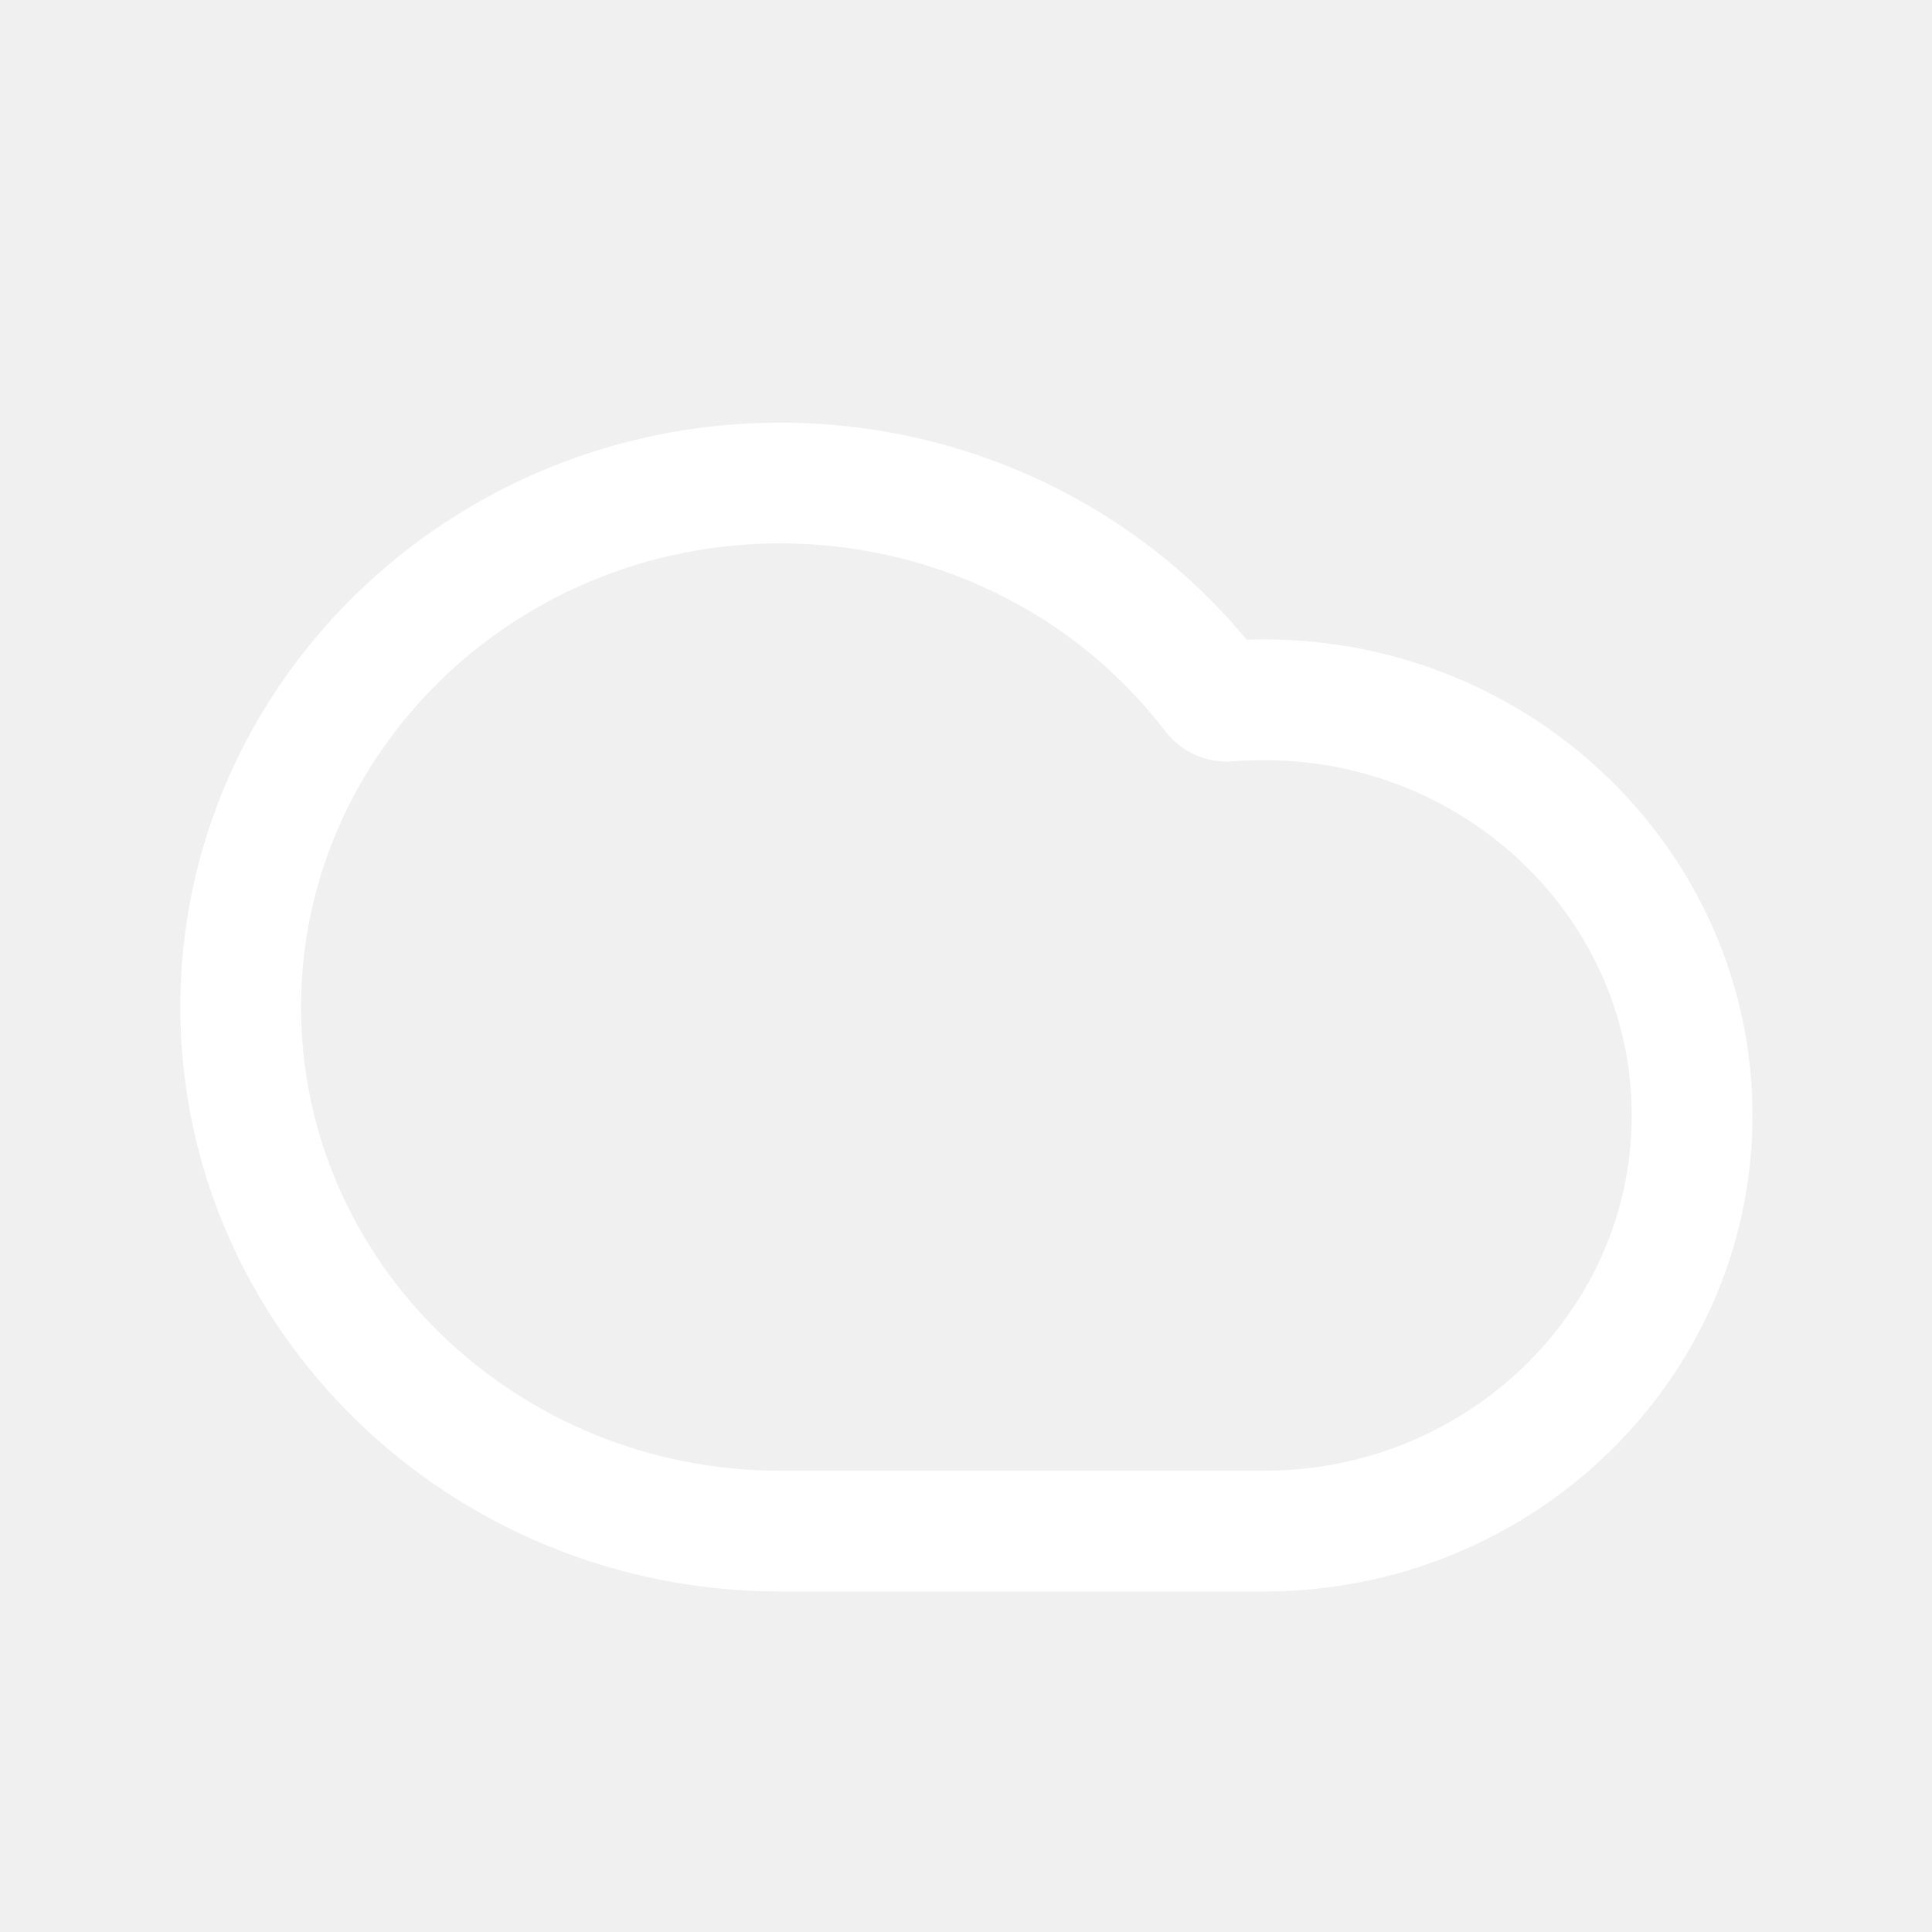
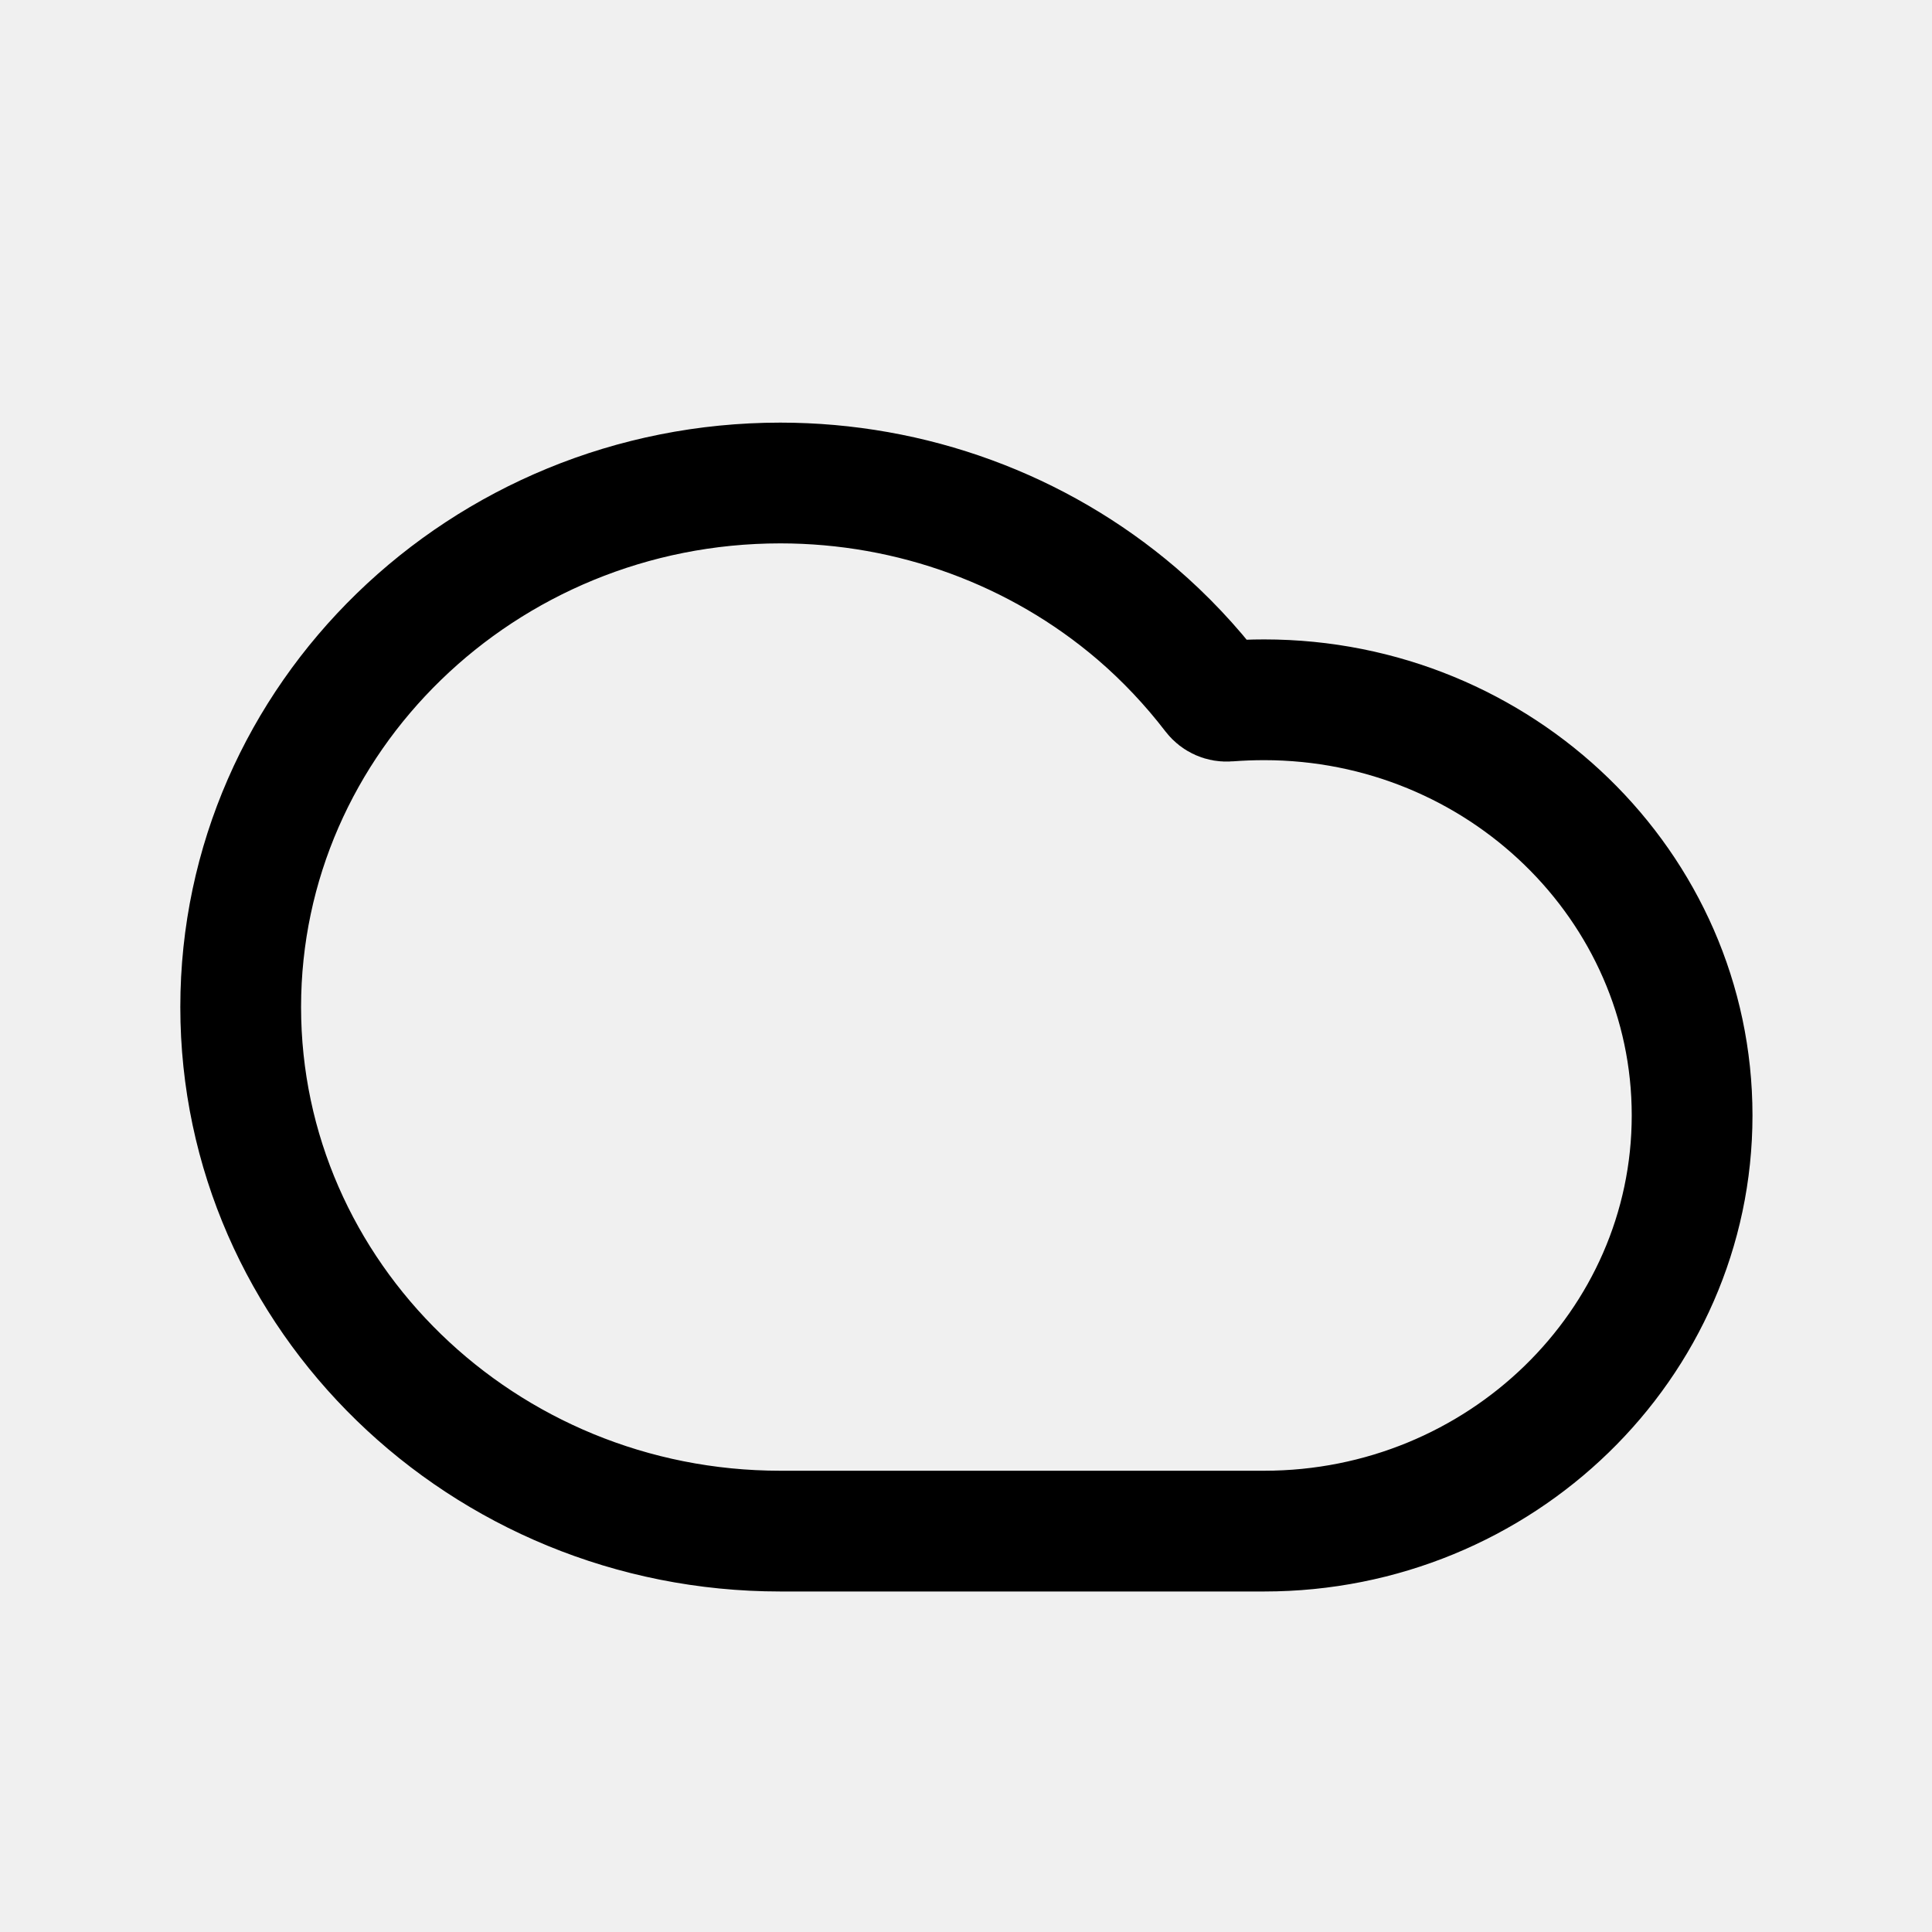
<svg xmlns="http://www.w3.org/2000/svg" width="24" height="24" viewBox="0 0 24 24" fill="none">
-   <path d="M9.693 19.02H15.704C18.635 19.02 21.02 16.703 21.02 13.856C21.02 11.009 18.635 8.693 15.704 8.693C15.552 8.693 15.403 8.699 15.255 8.71C15.184 8.716 15.116 8.686 15.073 8.63C14.792 8.264 14.474 7.926 14.121 7.623C12.896 6.576 11.325 6 9.693 6C5.997 6 2.99 8.92 2.99 12.51C2.99 16.1 5.997 19.02 9.693 19.02Z" stroke="white" stroke-width="1.5" />
+   <path d="M9.693 19.02H15.704C18.635 19.02 21.02 16.703 21.02 13.856C21.02 11.009 18.635 8.693 15.704 8.693C15.552 8.693 15.403 8.699 15.255 8.71C15.184 8.716 15.116 8.686 15.073 8.63C14.792 8.264 14.474 7.926 14.121 7.623C12.896 6.576 11.325 6 9.693 6C5.997 6 2.99 8.92 2.99 12.51C2.99 16.1 5.997 19.02 9.693 19.02Z" stroke="currentColor" stroke-width="1.5" />
</svg>
